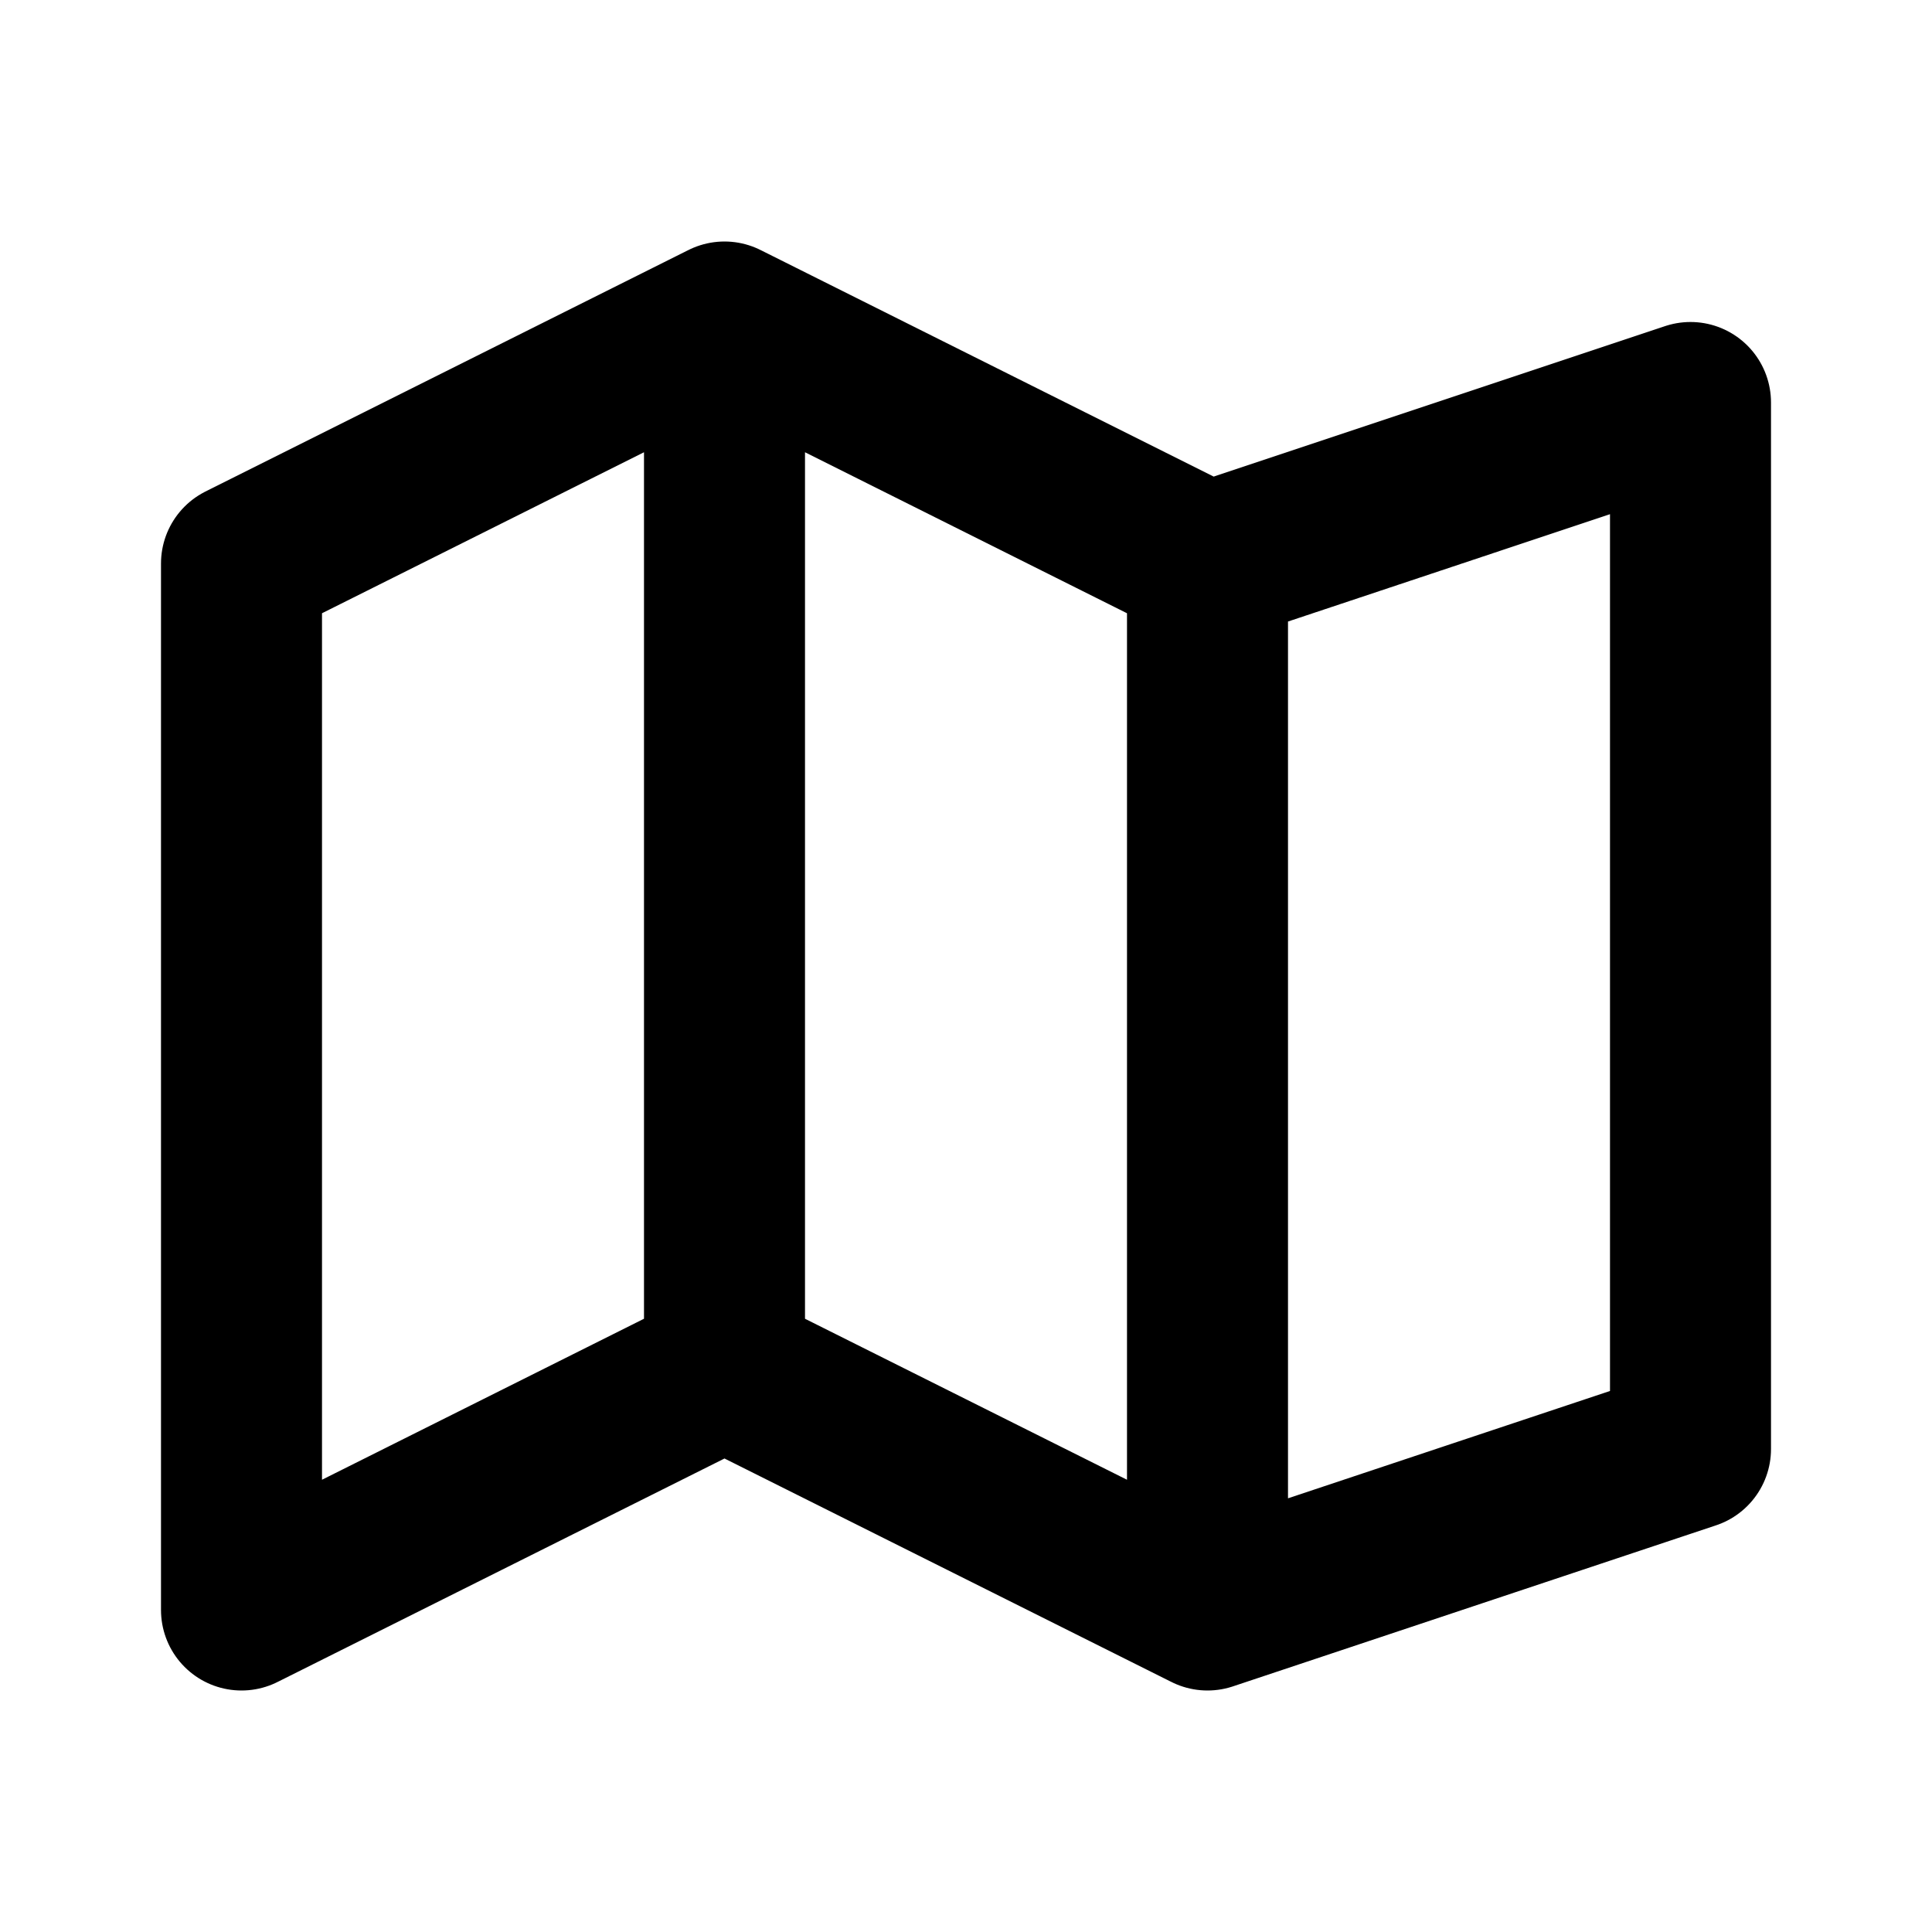
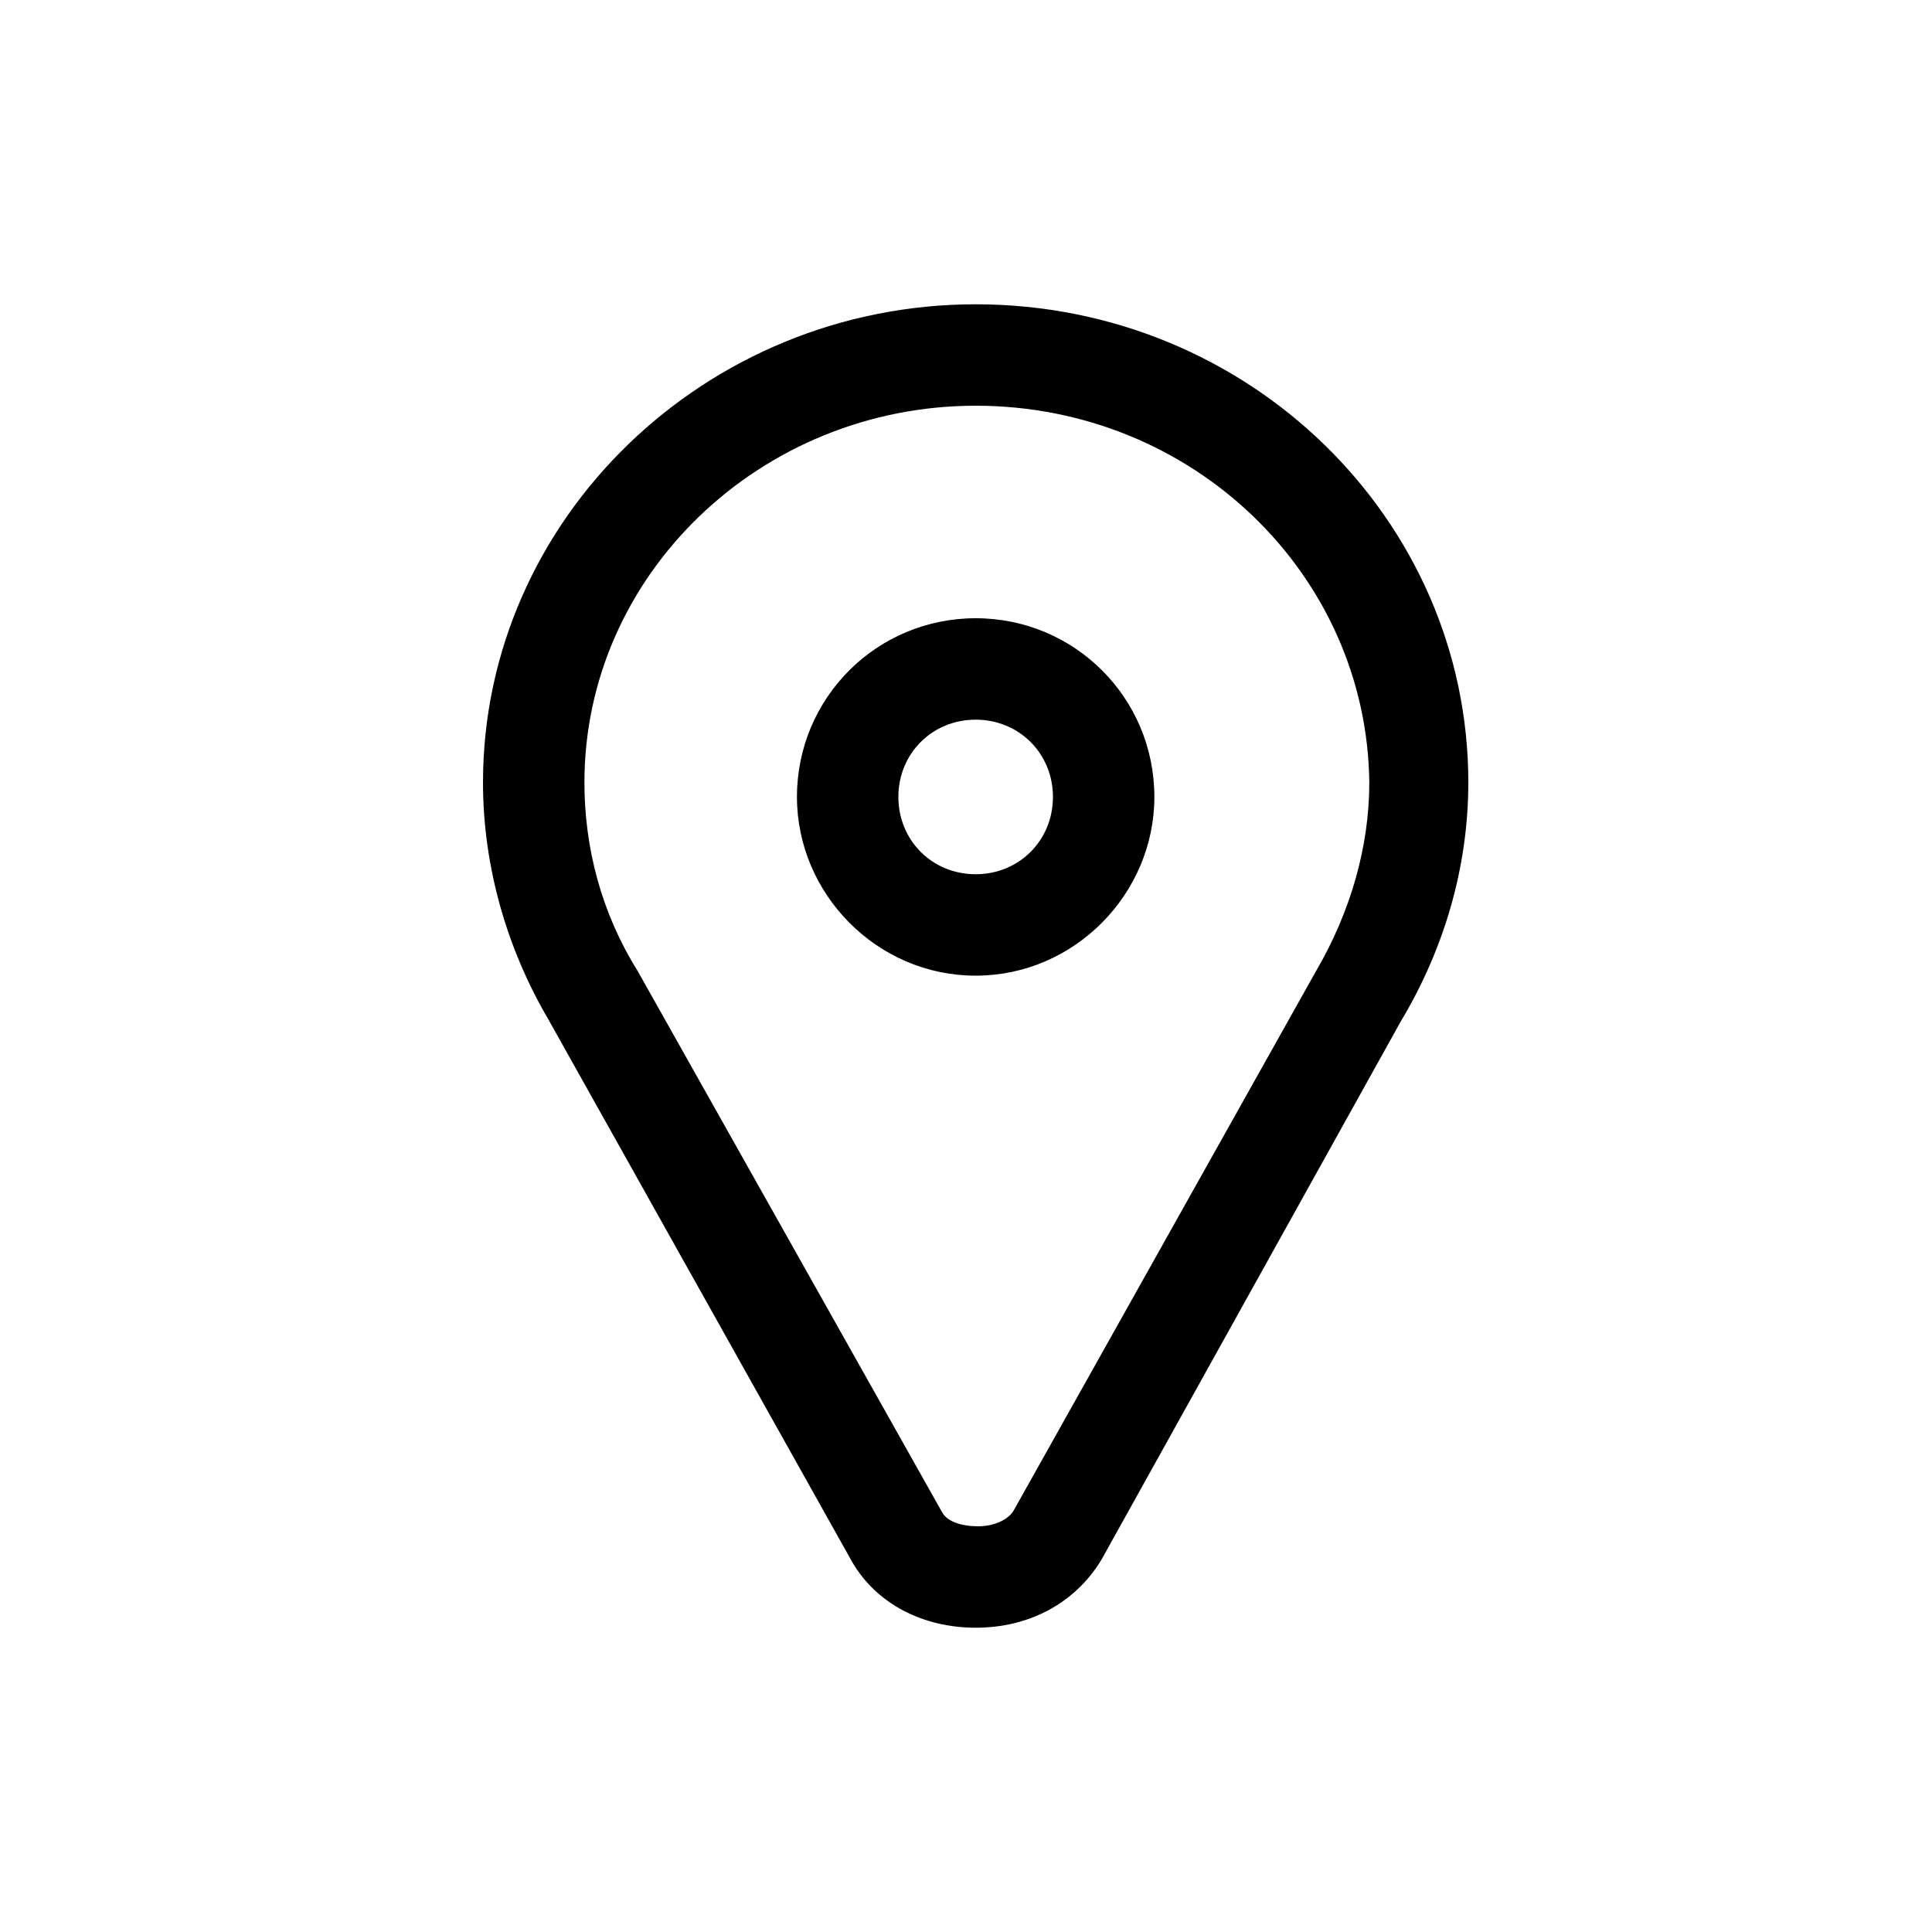
- <svg xmlns="http://www.w3.org/2000/svg" width="30px" height="30px" viewBox="0 0 24 24" fill="none">
-   <path d="M9 4L3 7V20L9 17M9 4V17M9 4L15 7M9 17L15 20M15 20L21 18V5L15 7M15 20V7" stroke="#000000" stroke-width="2" stroke-linecap="round" stroke-linejoin="round" />
+ <svg xmlns="http://www.w3.org/2000/svg" fill="#000000" viewBox="-8 0 32 32" version="1.1">
+   <g id="SVGRepo_bgCarrier" stroke-width="0" />
+   <g id="SVGRepo_tracerCarrier" stroke-linecap="round" stroke-linejoin="round" />
+   <g id="SVGRepo_iconCarrier">
+     <path d="M8.16 26.96c-0.88 0-1.64-0.4-2.040-1.080l-5.040-9c-0.68-1.16-1.080-2.52-1.080-3.92 0-4.36 3.68-7.92 8.16-7.92 4.52 0 8.16 3.56 8.16 7.92 0 1.4-0.4 2.76-1.12 3.96l-4.96 8.92c-0.44 0.72-1.2 1.12-2.080 1.12zM8.16 6.72c-3.56 0-6.48 2.8-6.48 6.24 0 1.080 0.28 2.16 0.88 3.12l5.040 8.96c0.080 0.16 0.32 0.24 0.6 0.24s0.52-0.12 0.6-0.28l5-8.92c0.56-0.96 0.88-2.040 0.88-3.12-0.040-3.44-2.92-6.24-6.52-6.24zM8.16 16.16c-1.64 0-2.96-1.36-2.96-2.96 0-1.64 1.32-2.96 2.96-2.96s2.96 1.32 2.96 2.96c0 1.6-1.32 2.96-2.96 2.96zM8.16 11.92c-0.72 0-1.28 0.56-1.28 1.28s0.56 1.28 1.28 1.28 1.28-0.56 1.28-1.28-0.56-1.28-1.28-1.28z" />
+   </g>
</svg>
